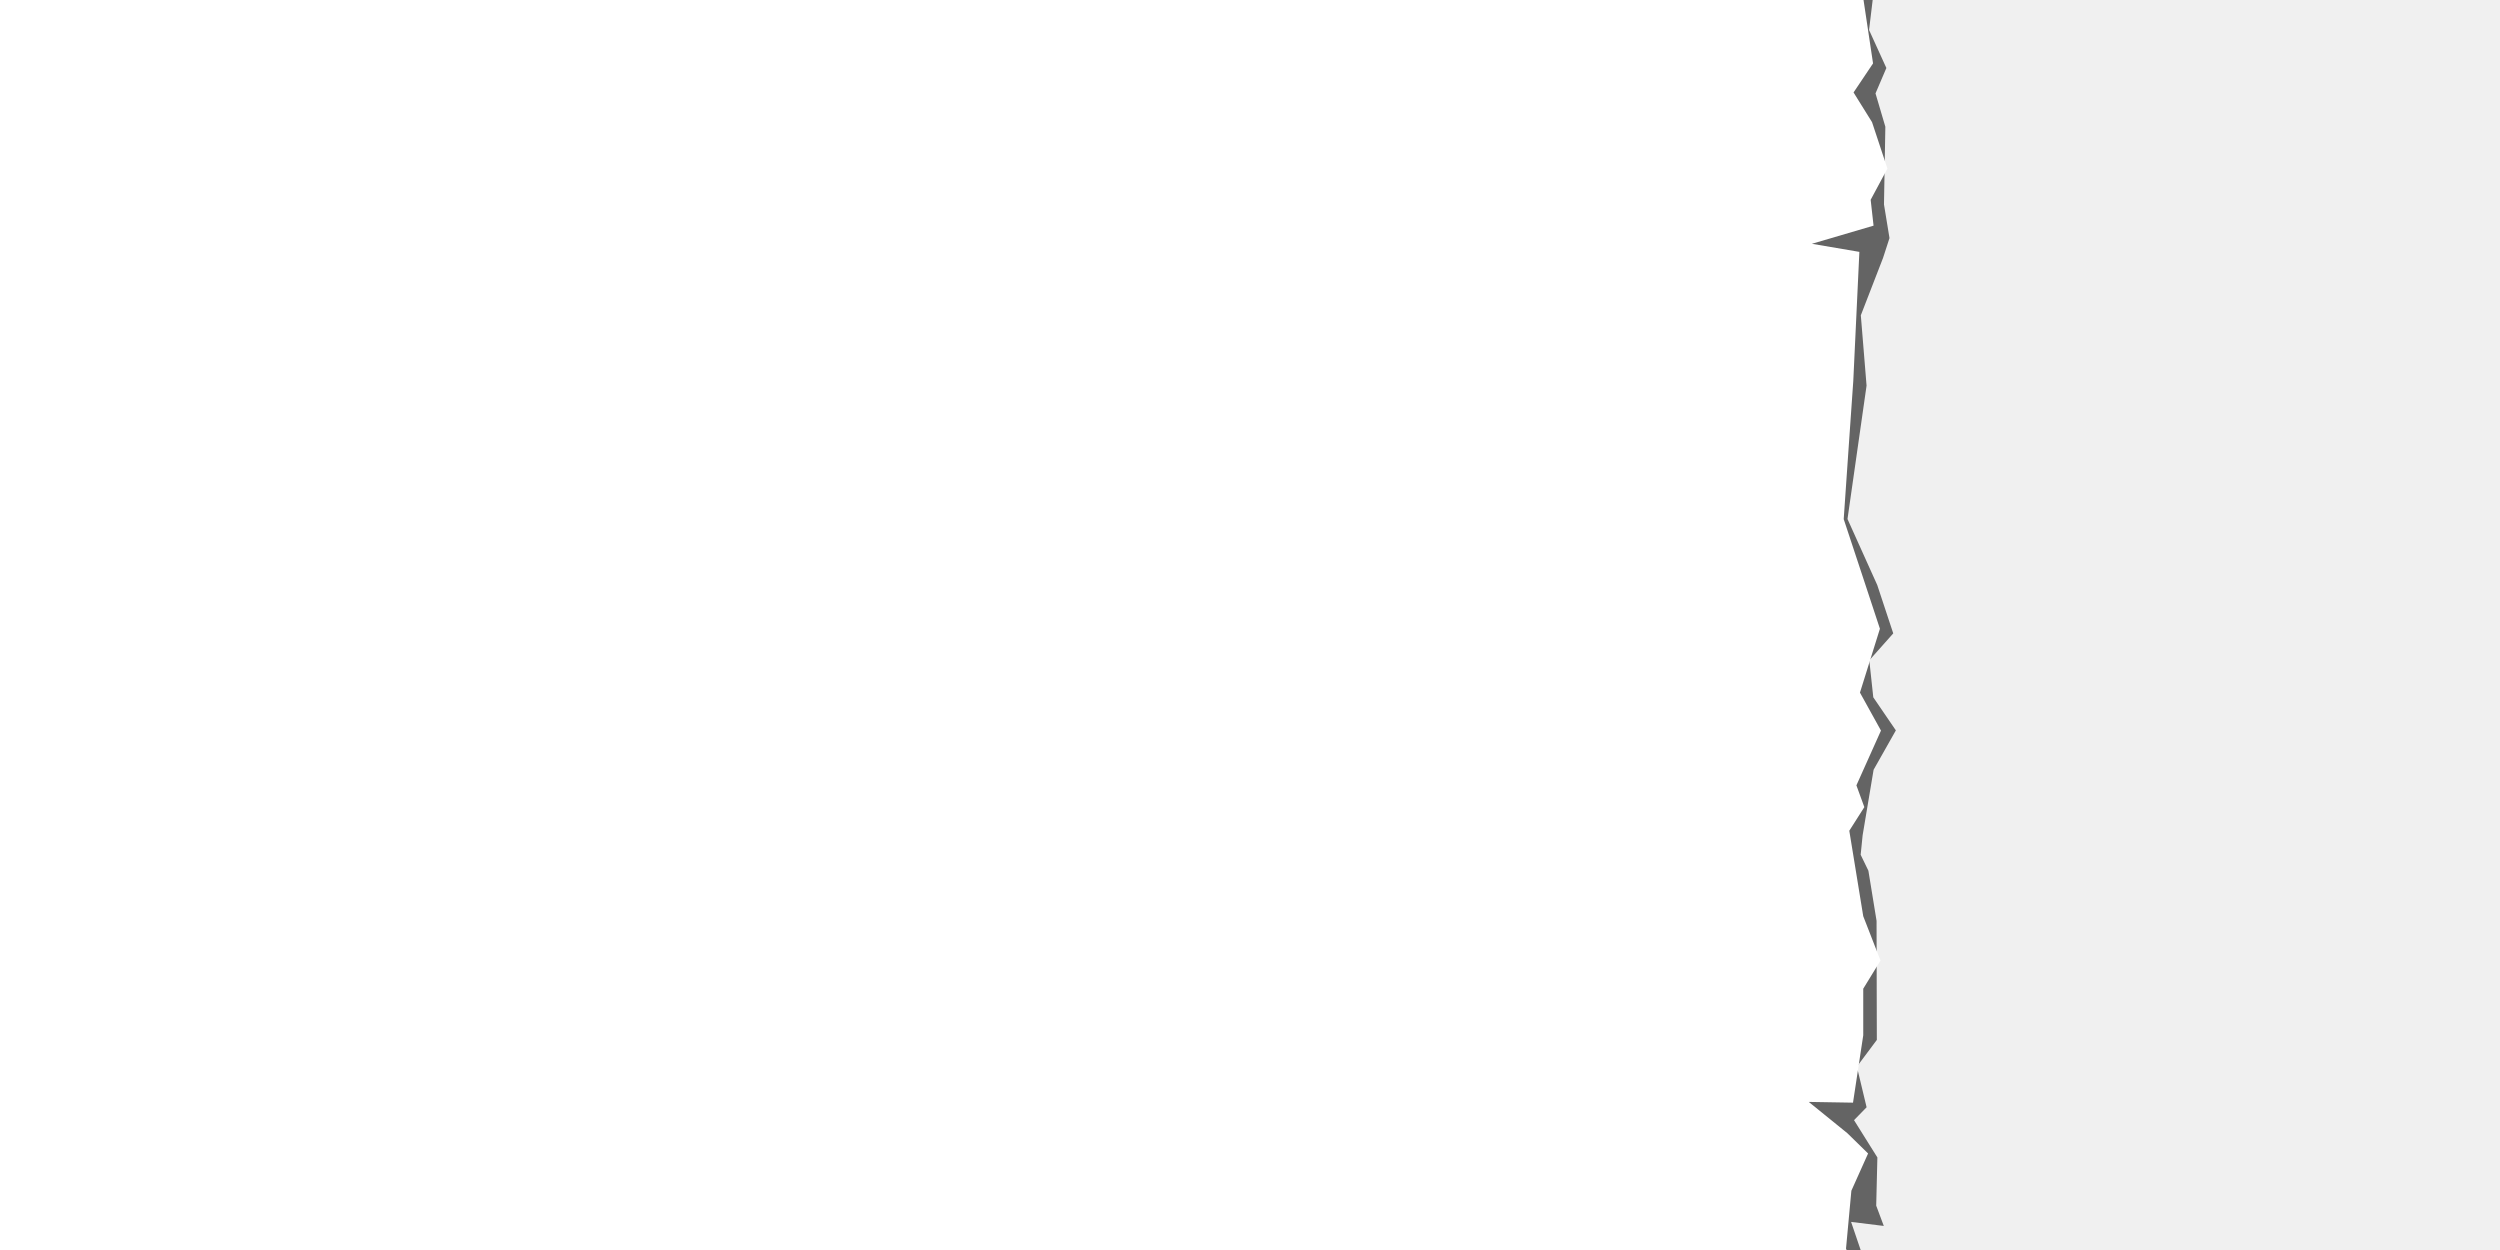
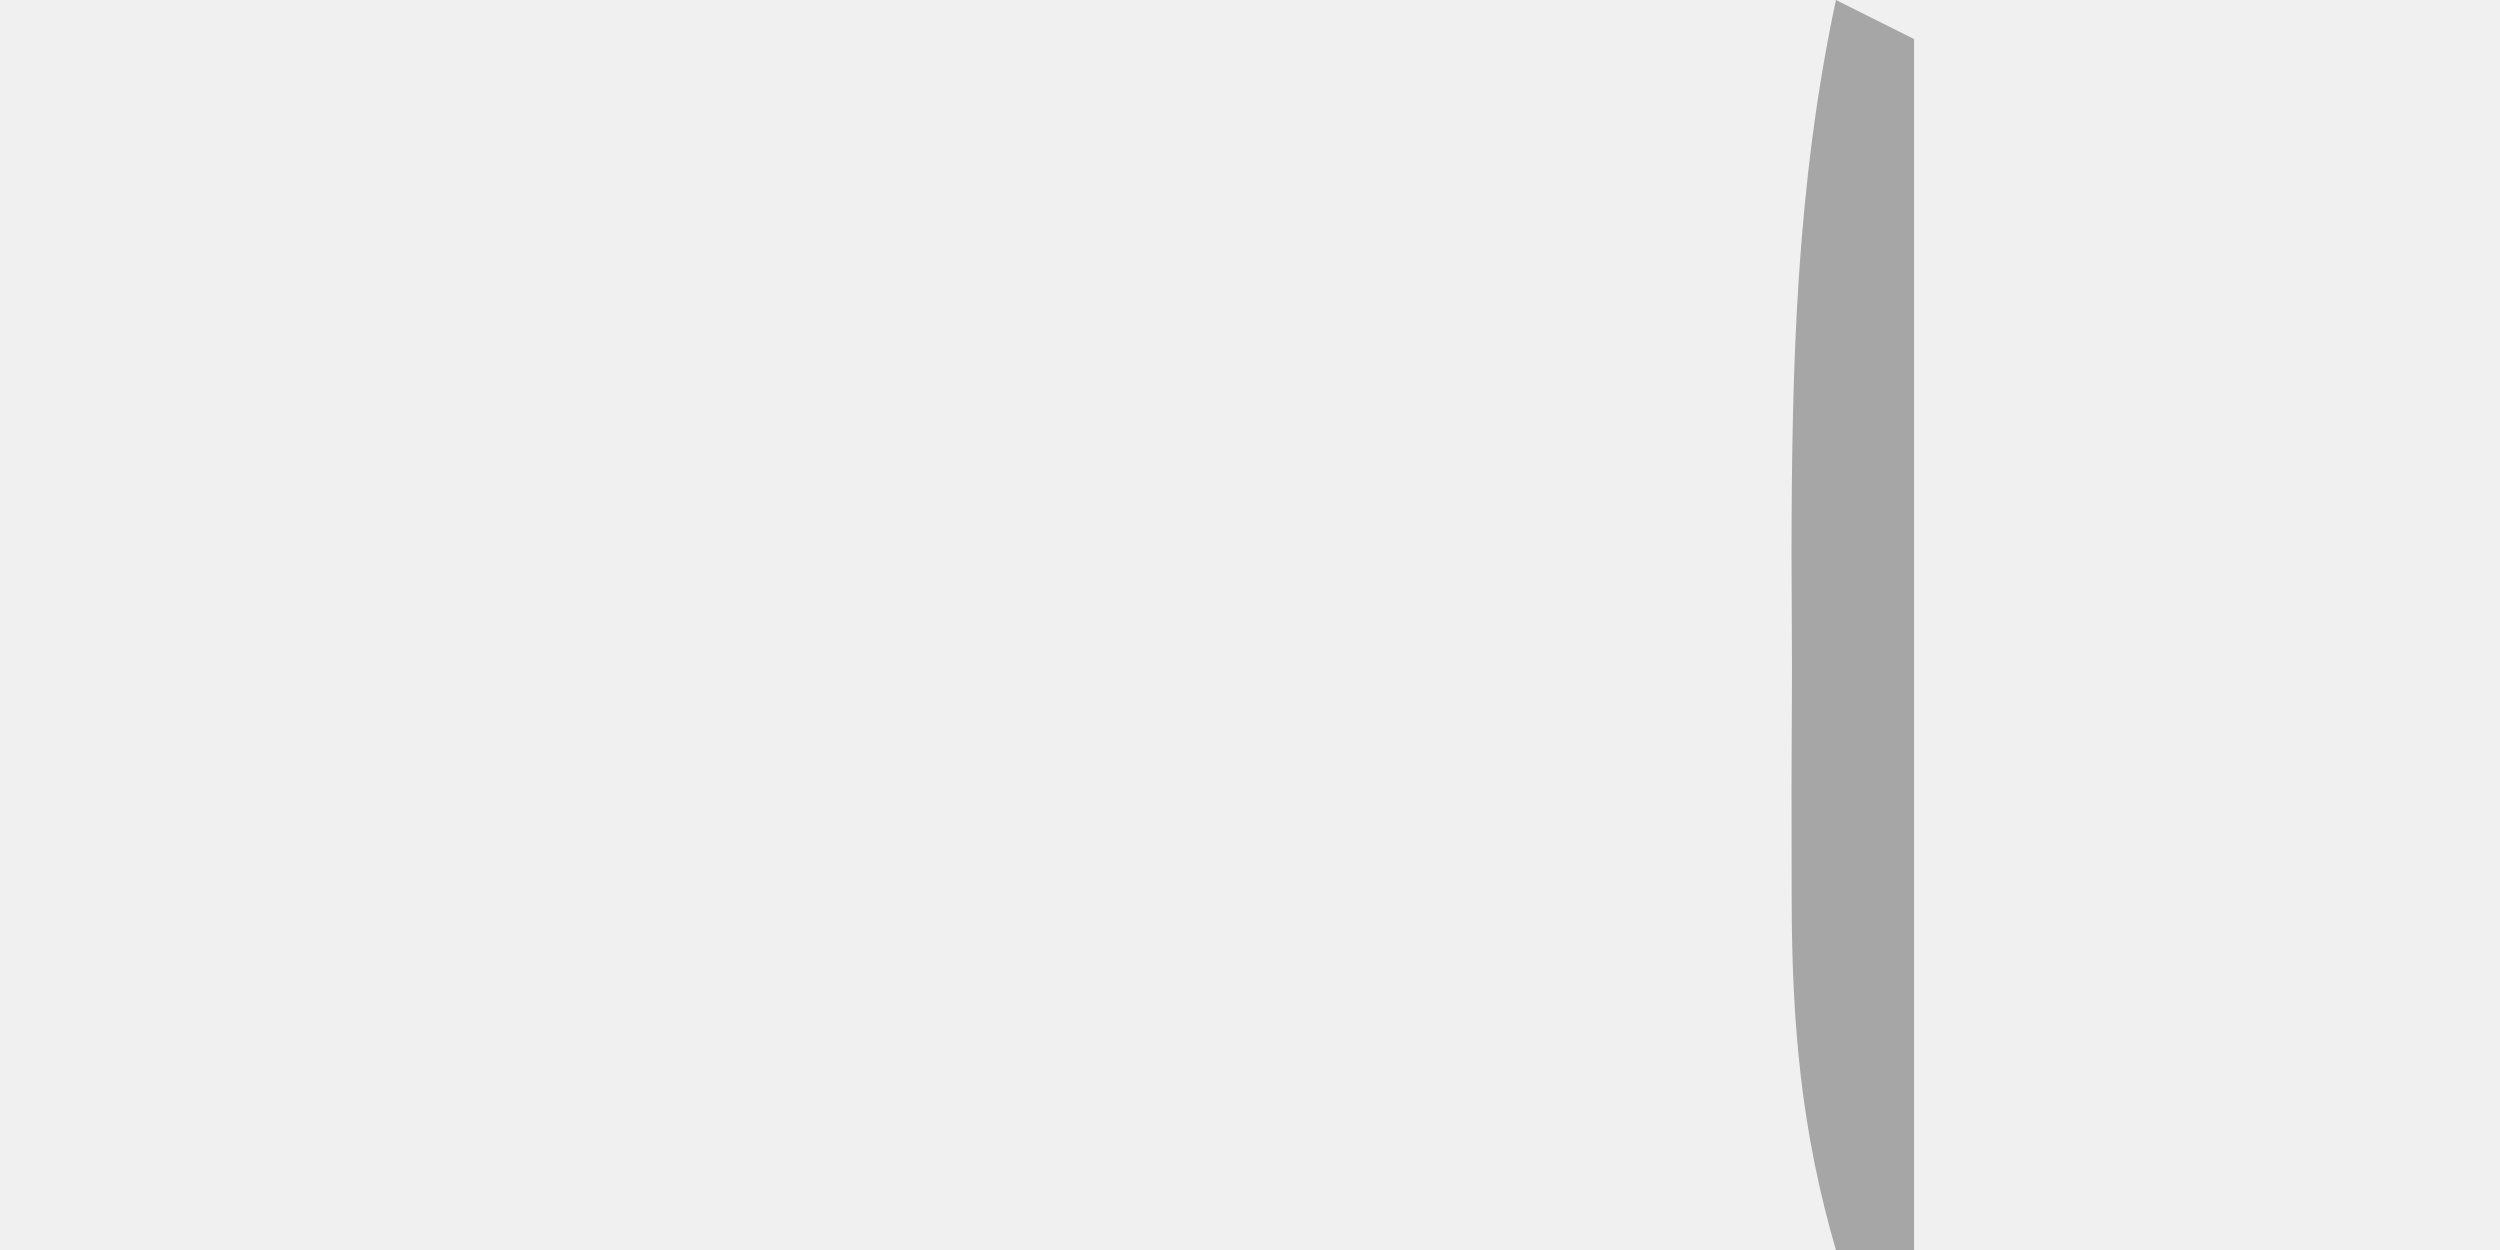
- <svg xmlns="http://www.w3.org/2000/svg" width="64" height="32" id="svg2" version="1.1">
-   <defs id="defs4" />
-   <g id="layer1" transform="translate(0,-1020.362)">
-     <path style="fill:#646464;fill-opacity:1;stroke:none" d="m 48.063,1053.627 -0.675,-1.984 0.837,0.103 -0.194,-0.519 0.03,-1.234 -0.598,-0.955 0.322,-0.33 -0.249,-1.04 0.511,-0.684 -0.003,-1.193 -0.004,-1.856 -0.209,-1.282 -0.198,-0.409 0.05,-0.497 0.281,-1.679 0.57,-1.008 -0.578,-0.847 -0.102,-0.947 0.613,-0.689 -0.409,-1.237 -0.762,-1.691 0.488,-3.415 -0.147,-1.8 0.569,-1.469 0.165,-0.508 -0.141,-0.861 0.035,-1.989 -0.252,-0.854 0.278,-0.65 -0.443,-0.973 0.132,-1.099 0.035,0 0,-0.139 0,-0.069 0,-0.035 0,0.035 0,-0.104 0,-0.035 0,-0.035 -0.035,0 -50.052,-1.265 -0.035,36.17 49.991,0.685" id="path3186" />
-     <path style="fill:#ffffff;fill-opacity:1;stroke:none" d="m 47.714,1053.51 -0.456,-1.185 0.137,-1.48 0.428,-0.954 -0.532,-0.52 -0.987,-0.8 1.133,0.019 0.262,-1.724 0,-1.193 0.442,-0.721 -0.442,-1.135 -0.357,-2.188 0.385,-0.605 -0.203,-0.557 0.629,-1.402 -0.538,-0.972 0.511,-1.635 -0.408,-1.237 -0.519,-1.569 0.155,-2.246 0.09,-1.291 0.156,-3.305 -1.216,-0.207 1.579,-0.464 -0.074,-0.662 0.429,-0.799 -0.394,-1.189 -0.473,-0.76 0.499,-0.744 -0.311,-2.072 0.035,0 0,-0.139 0,-0.069 0,-0.035 0,0.035 0,-0.104 0,-0.035 0,-0.035 -0.035,0 -50.052,-1.265 -0.042,36.17 49.991,0.685" id="path3186-7" />
-   </g>
+ <svg xmlns="http://www.w3.org/2000/svg" version="1.1" width="64" height="32">
+   <path d="M0 0 C0.66 0.33 1.32 0.66 2 1 C2 11.23 2 21.46 2 32 C1.34 32 0.68 32 0 32 C-0.893 28.936 -1.129 26.195 -1.133 23.008 C-1.134 22.055 -1.135 21.103 -1.137 20.121 C-1.133 19.132 -1.129 18.144 -1.125 17.125 C-1.129 16.144 -1.133 15.163 -1.137 14.152 C-1.13 9.324 -1.013 4.746 0 0 Z " fill="#A6A6A6" transform="translate(47,0)" />
</svg>
